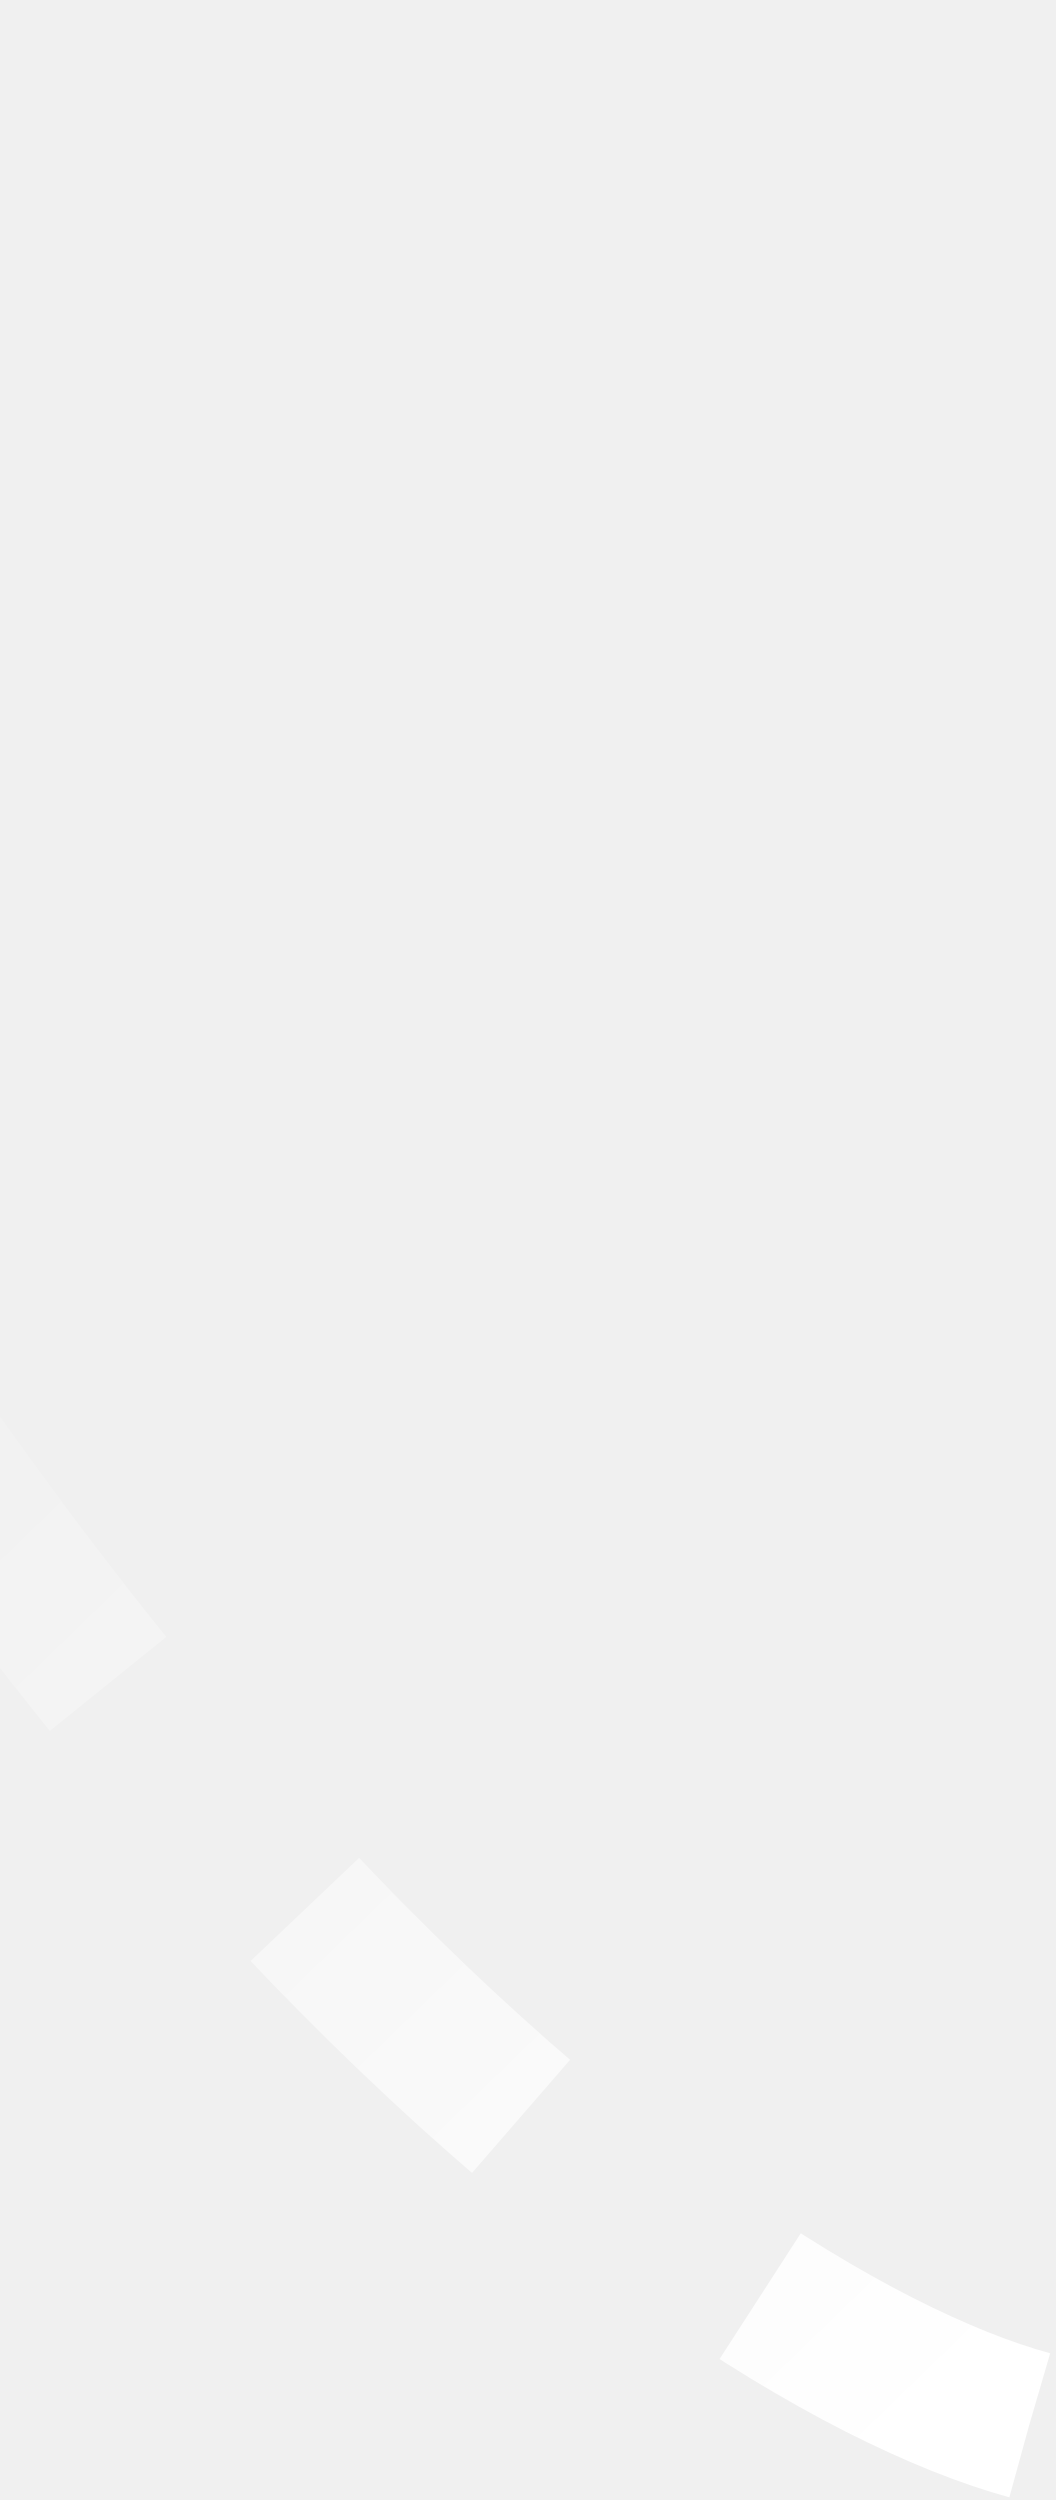
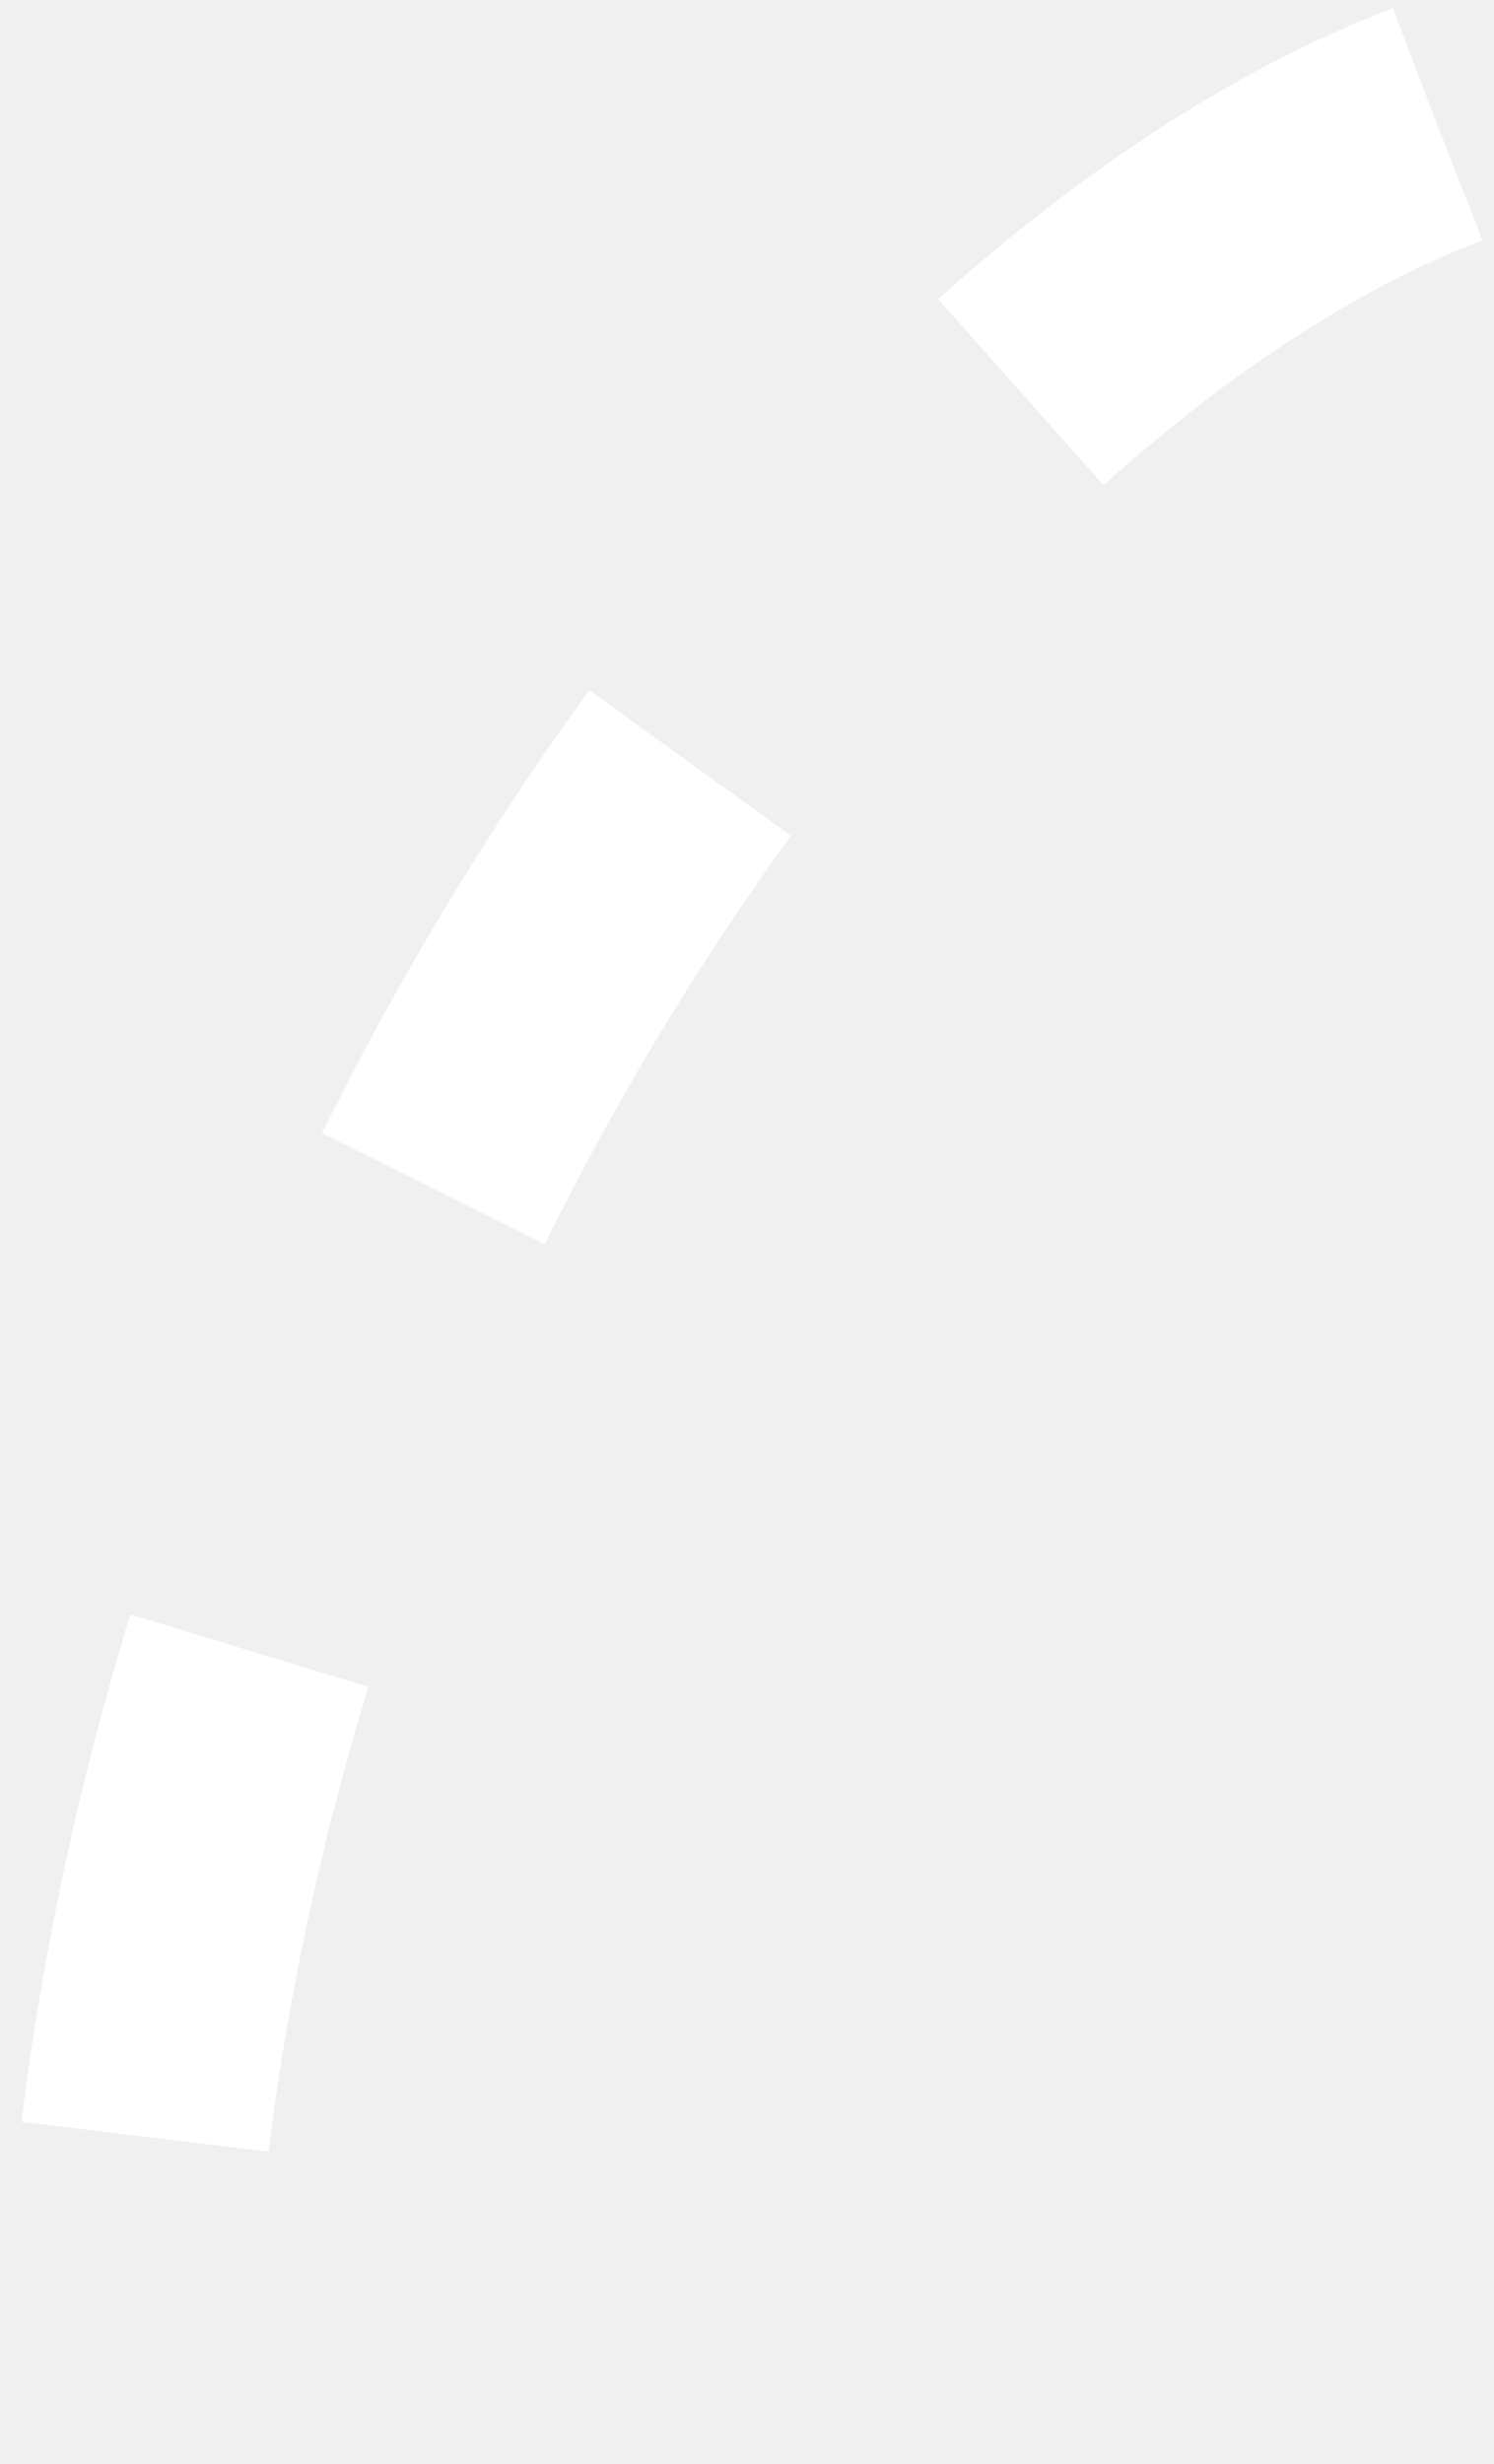
- <svg xmlns="http://www.w3.org/2000/svg" viewBox="0 0 141 334" fill="none">
-   <path d="M137.5 324C92 311.5 -20.6 230 -107 4" stroke="url(#paint0_linear_1_37)" stroke-width="20" stroke-miterlimit="3.864" stroke-dasharray="40 40" />
-   <defs>
-     <linearGradient id="paint0_linear_1_37" x1="126" y1="324" x2="-16.5" y2="177" gradientUnits="userSpaceOnUse">
-       <stop stop-color="white" />
-       <stop offset="1" stop-color="white" stop-opacity="0" />
-     </linearGradient>
-   </defs>
+ <svg xmlns="http://www.w3.org/2000/svg" width="120" height="198" viewBox="0 0 120 198" fill="none">
+   <path d="M115.5 10C67 28.5 10 109.5 10 198" stroke="white" stroke-width="20" stroke-miterlimit="3.864" stroke-dasharray="40 40" />
</svg>
